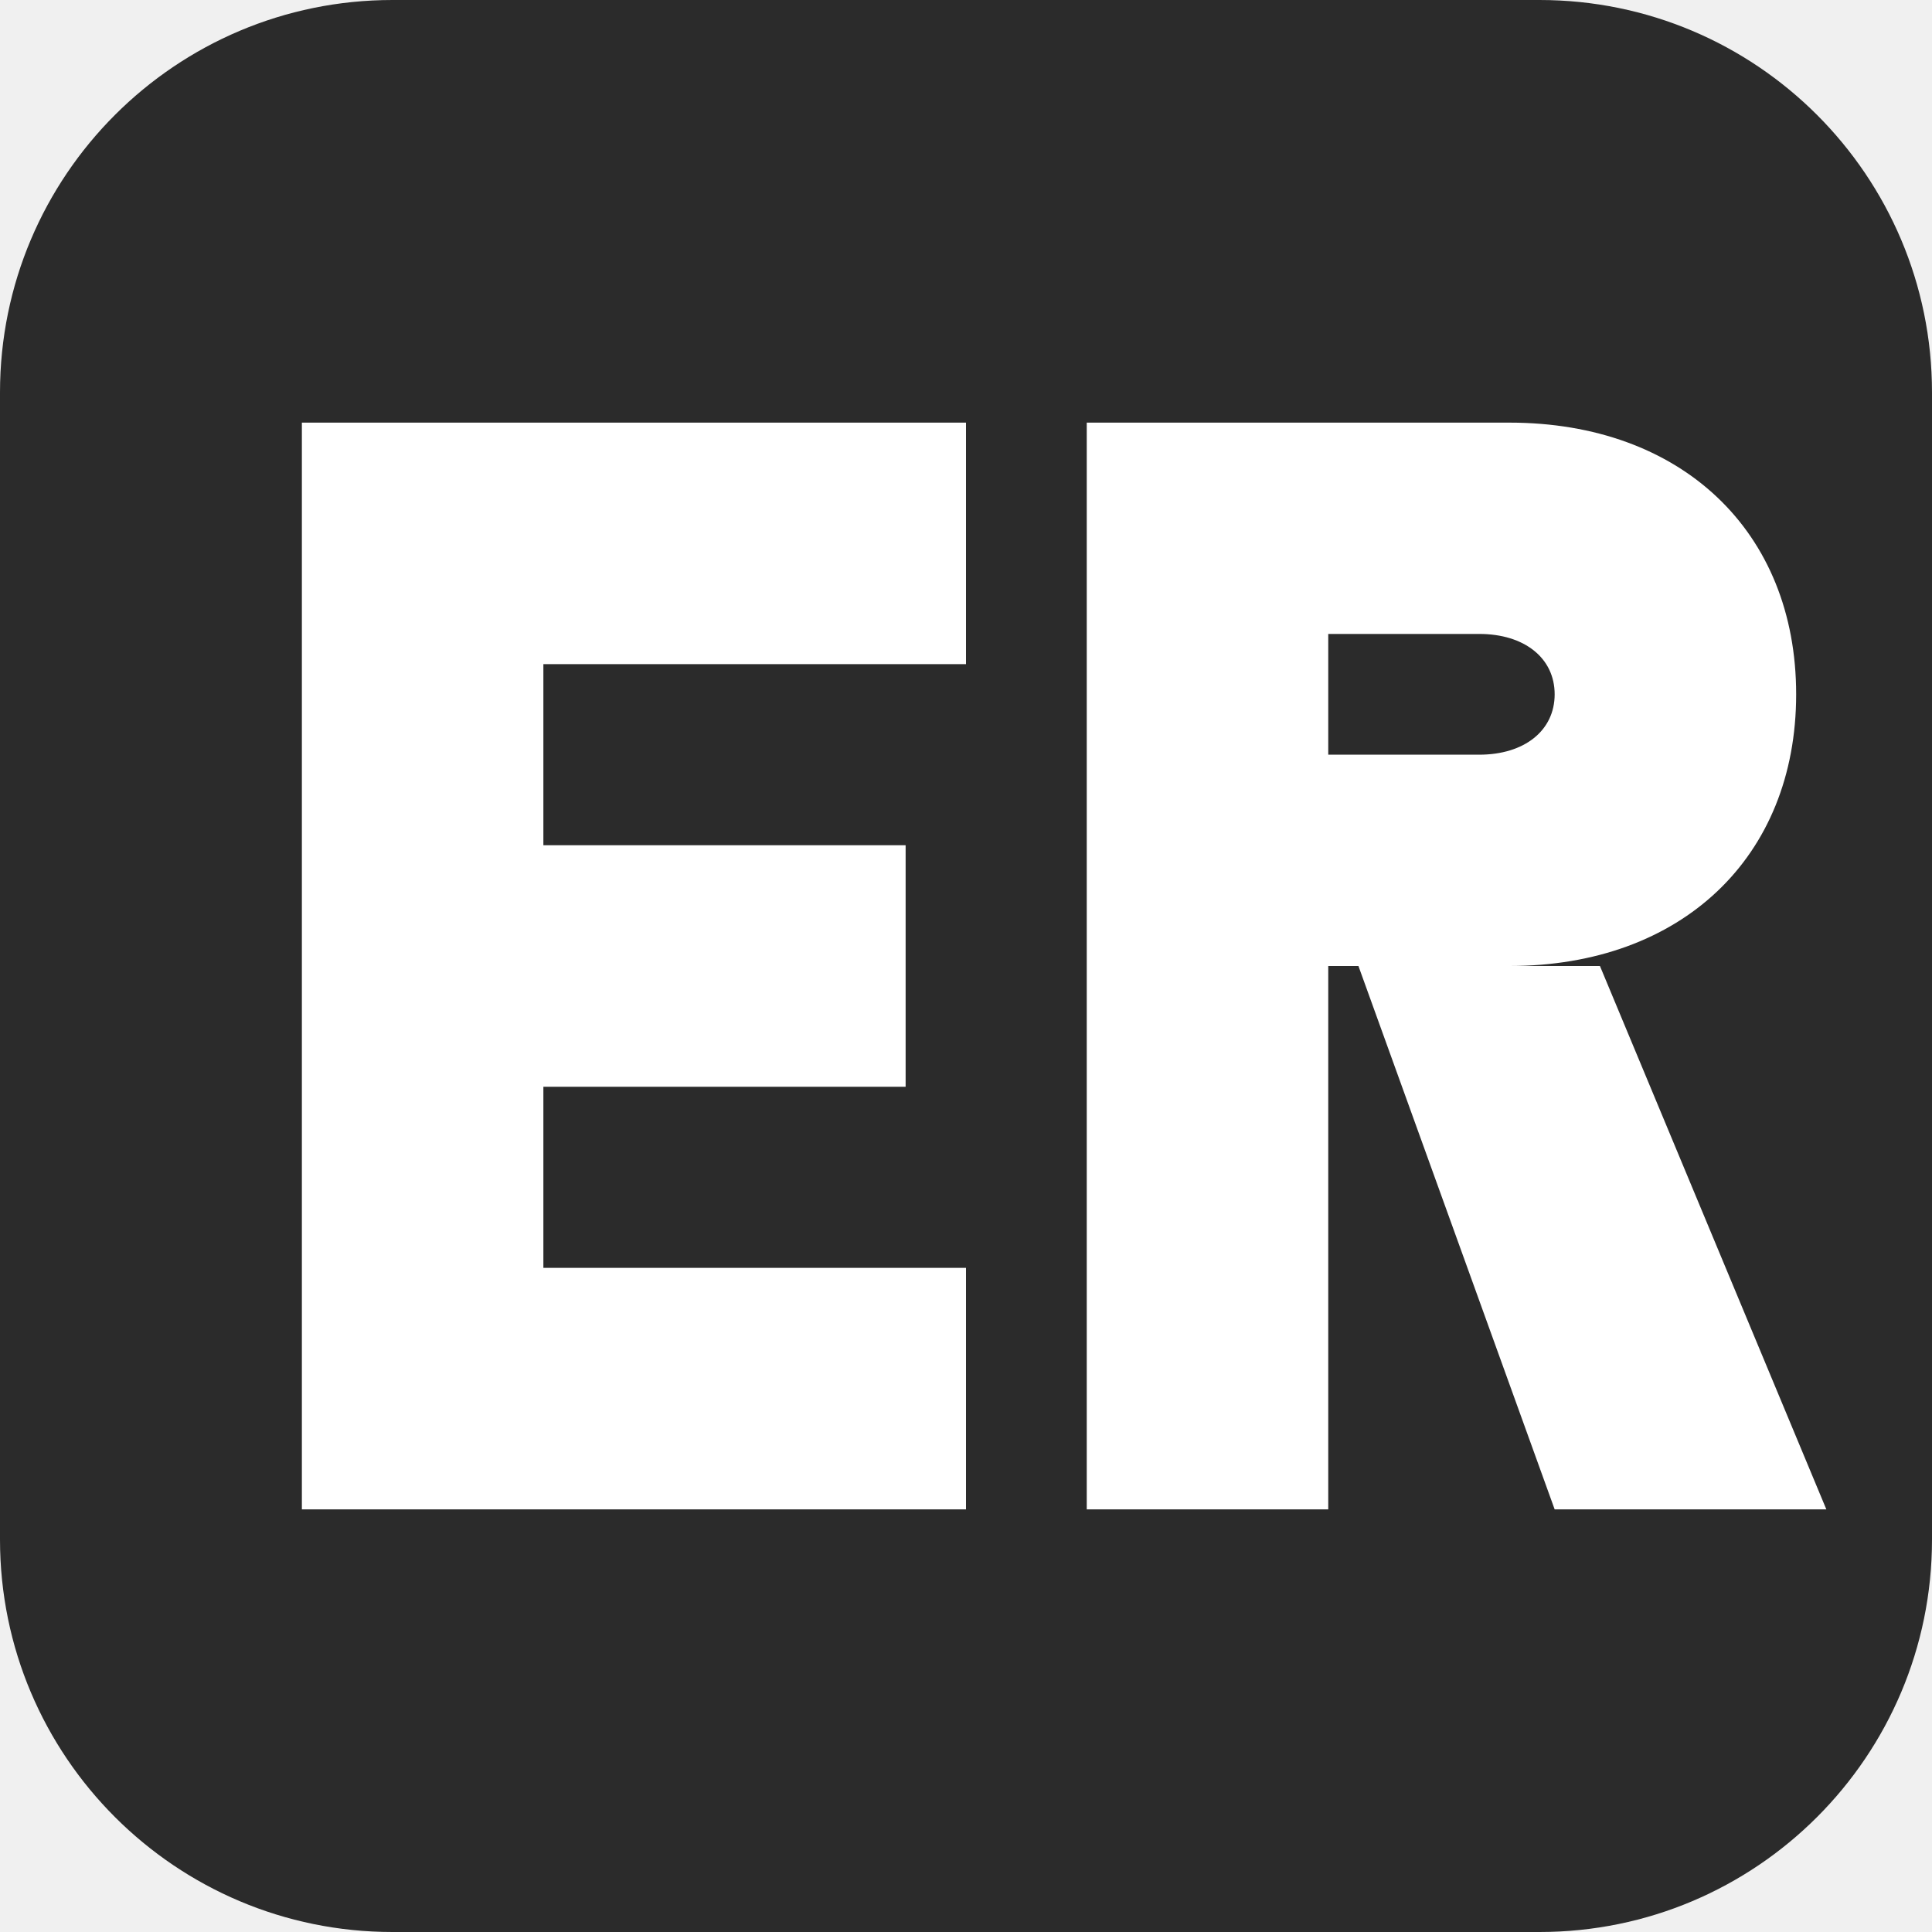
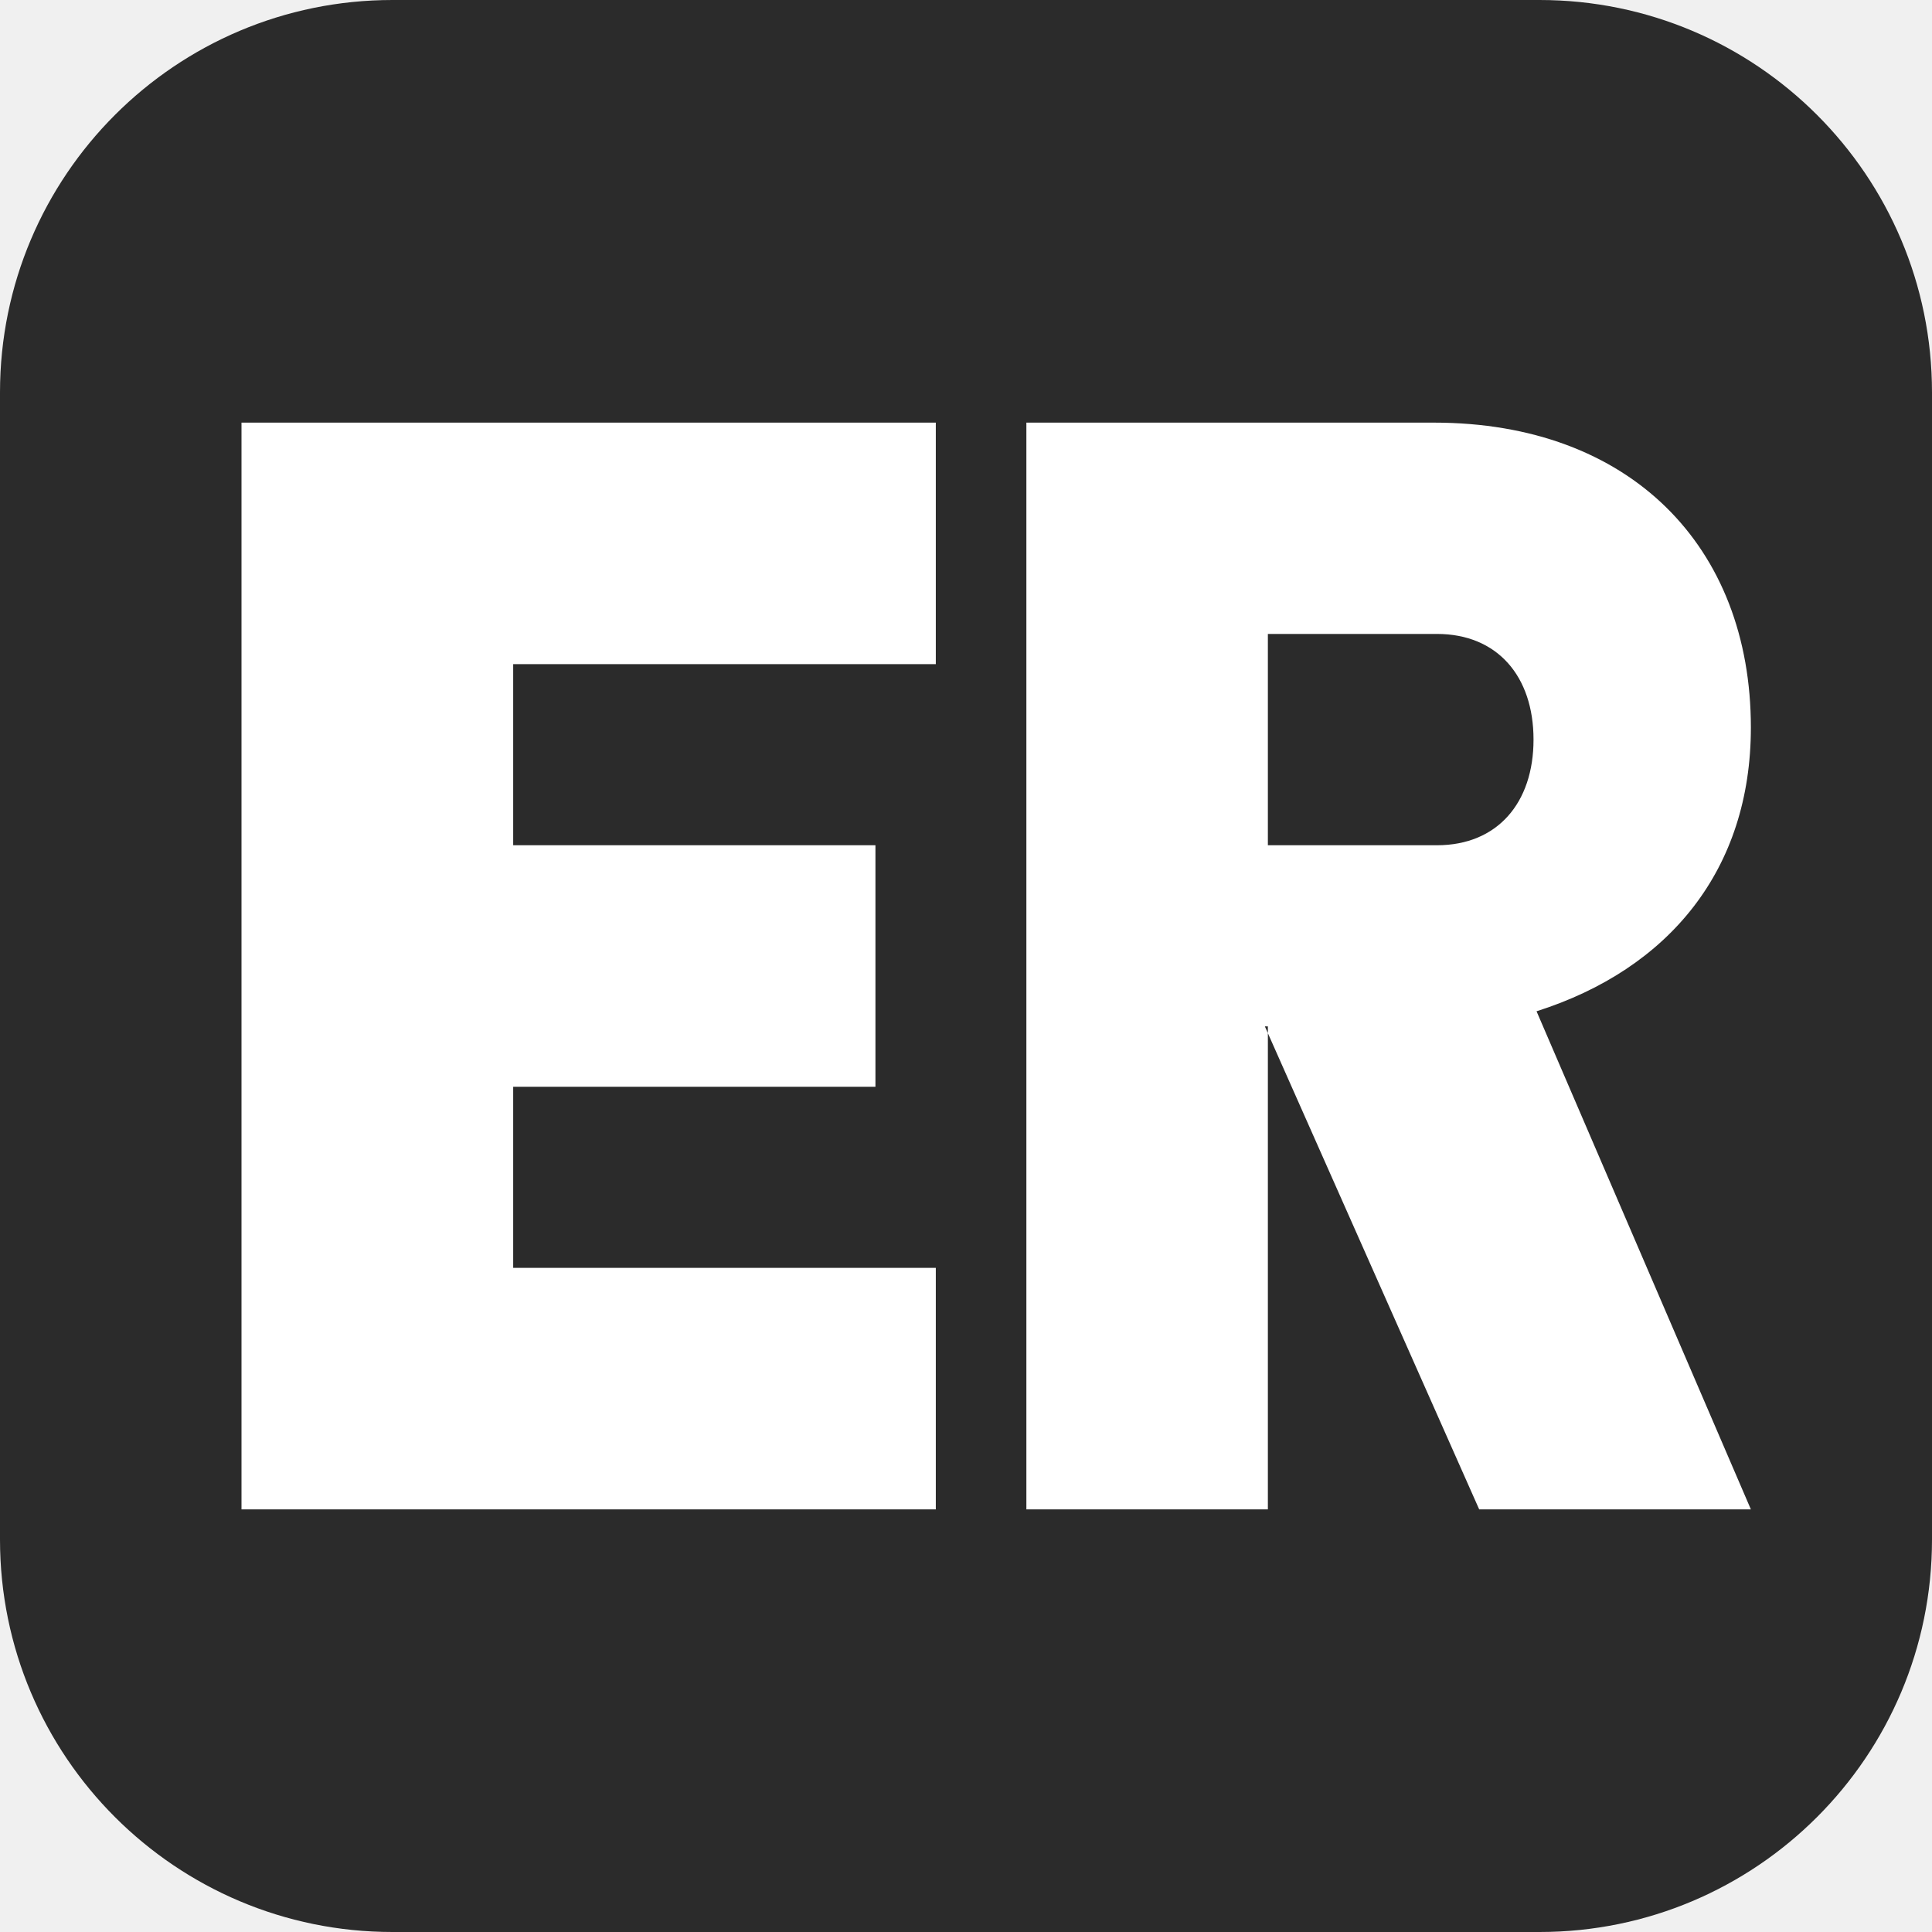
<svg xmlns="http://www.w3.org/2000/svg" viewBox="0 0 64 64" role="img" aria-label="ER">
  <rect width="64" height="64" rx="13" fill="#2b2b2b" />
-   <path fill="#fff" d="M10 14h22v8H18v6h12v8H18v6h14v8H10V14Zm0 0h8v36h-8V14ZM36 14h8v36h-8V14Zm0 0h14c5.7 0 9.5 3.6 9.5 9s-3.8 9-9.5 9H36v-7h13c1.5 0 2.5-.8 2.5-2s-1-2-2.5-2H36v-7Zm9 18h8l7.5 18h-9L45 32Z" />
+   <path fill="#fff" d="M8 14h23v8H17v6h12v8H17v6h14v8H8V14Zm26 0h13.5C54 14 58 18.1 58 24.1c0 4.7-2.7 8-7.1 9.4L58 50h-9L41.9 34H42v16h-8V14Zm8 7v7h5.6c2 0 3.2-1.4 3.2-3.5S49.6 21 47.6 21H42Z" fill-rule="evenodd" />
</svg>
